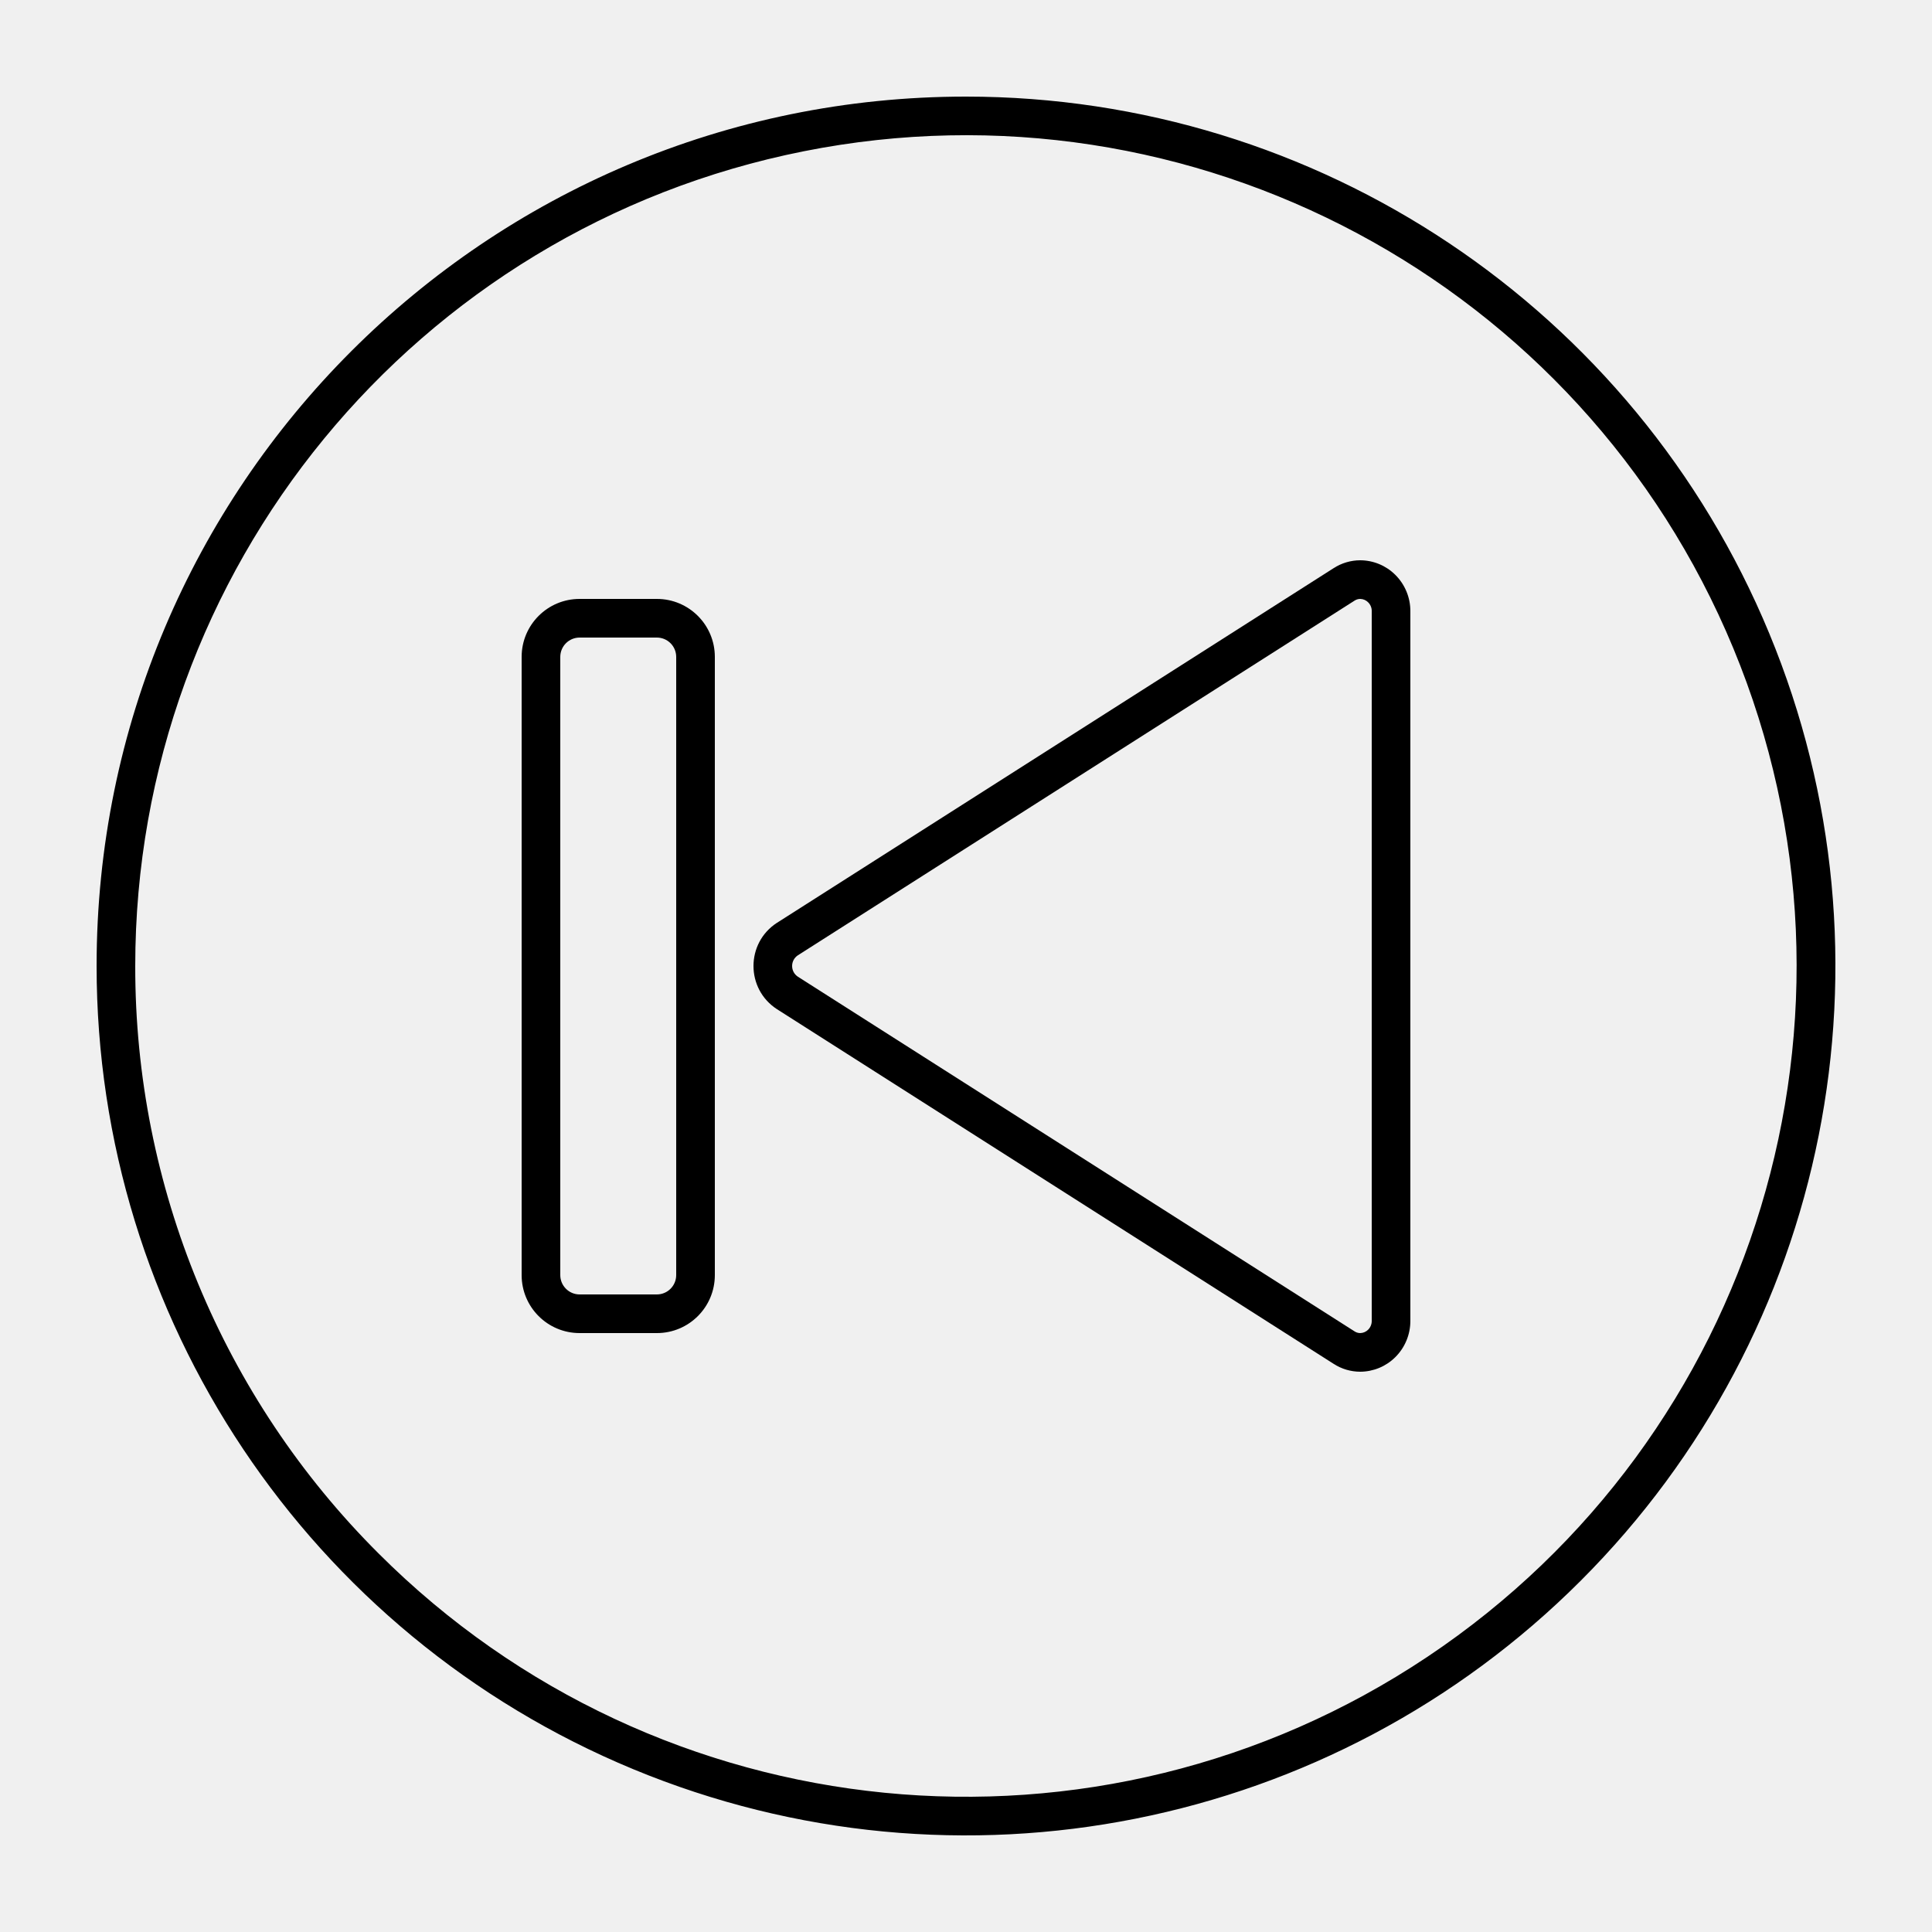
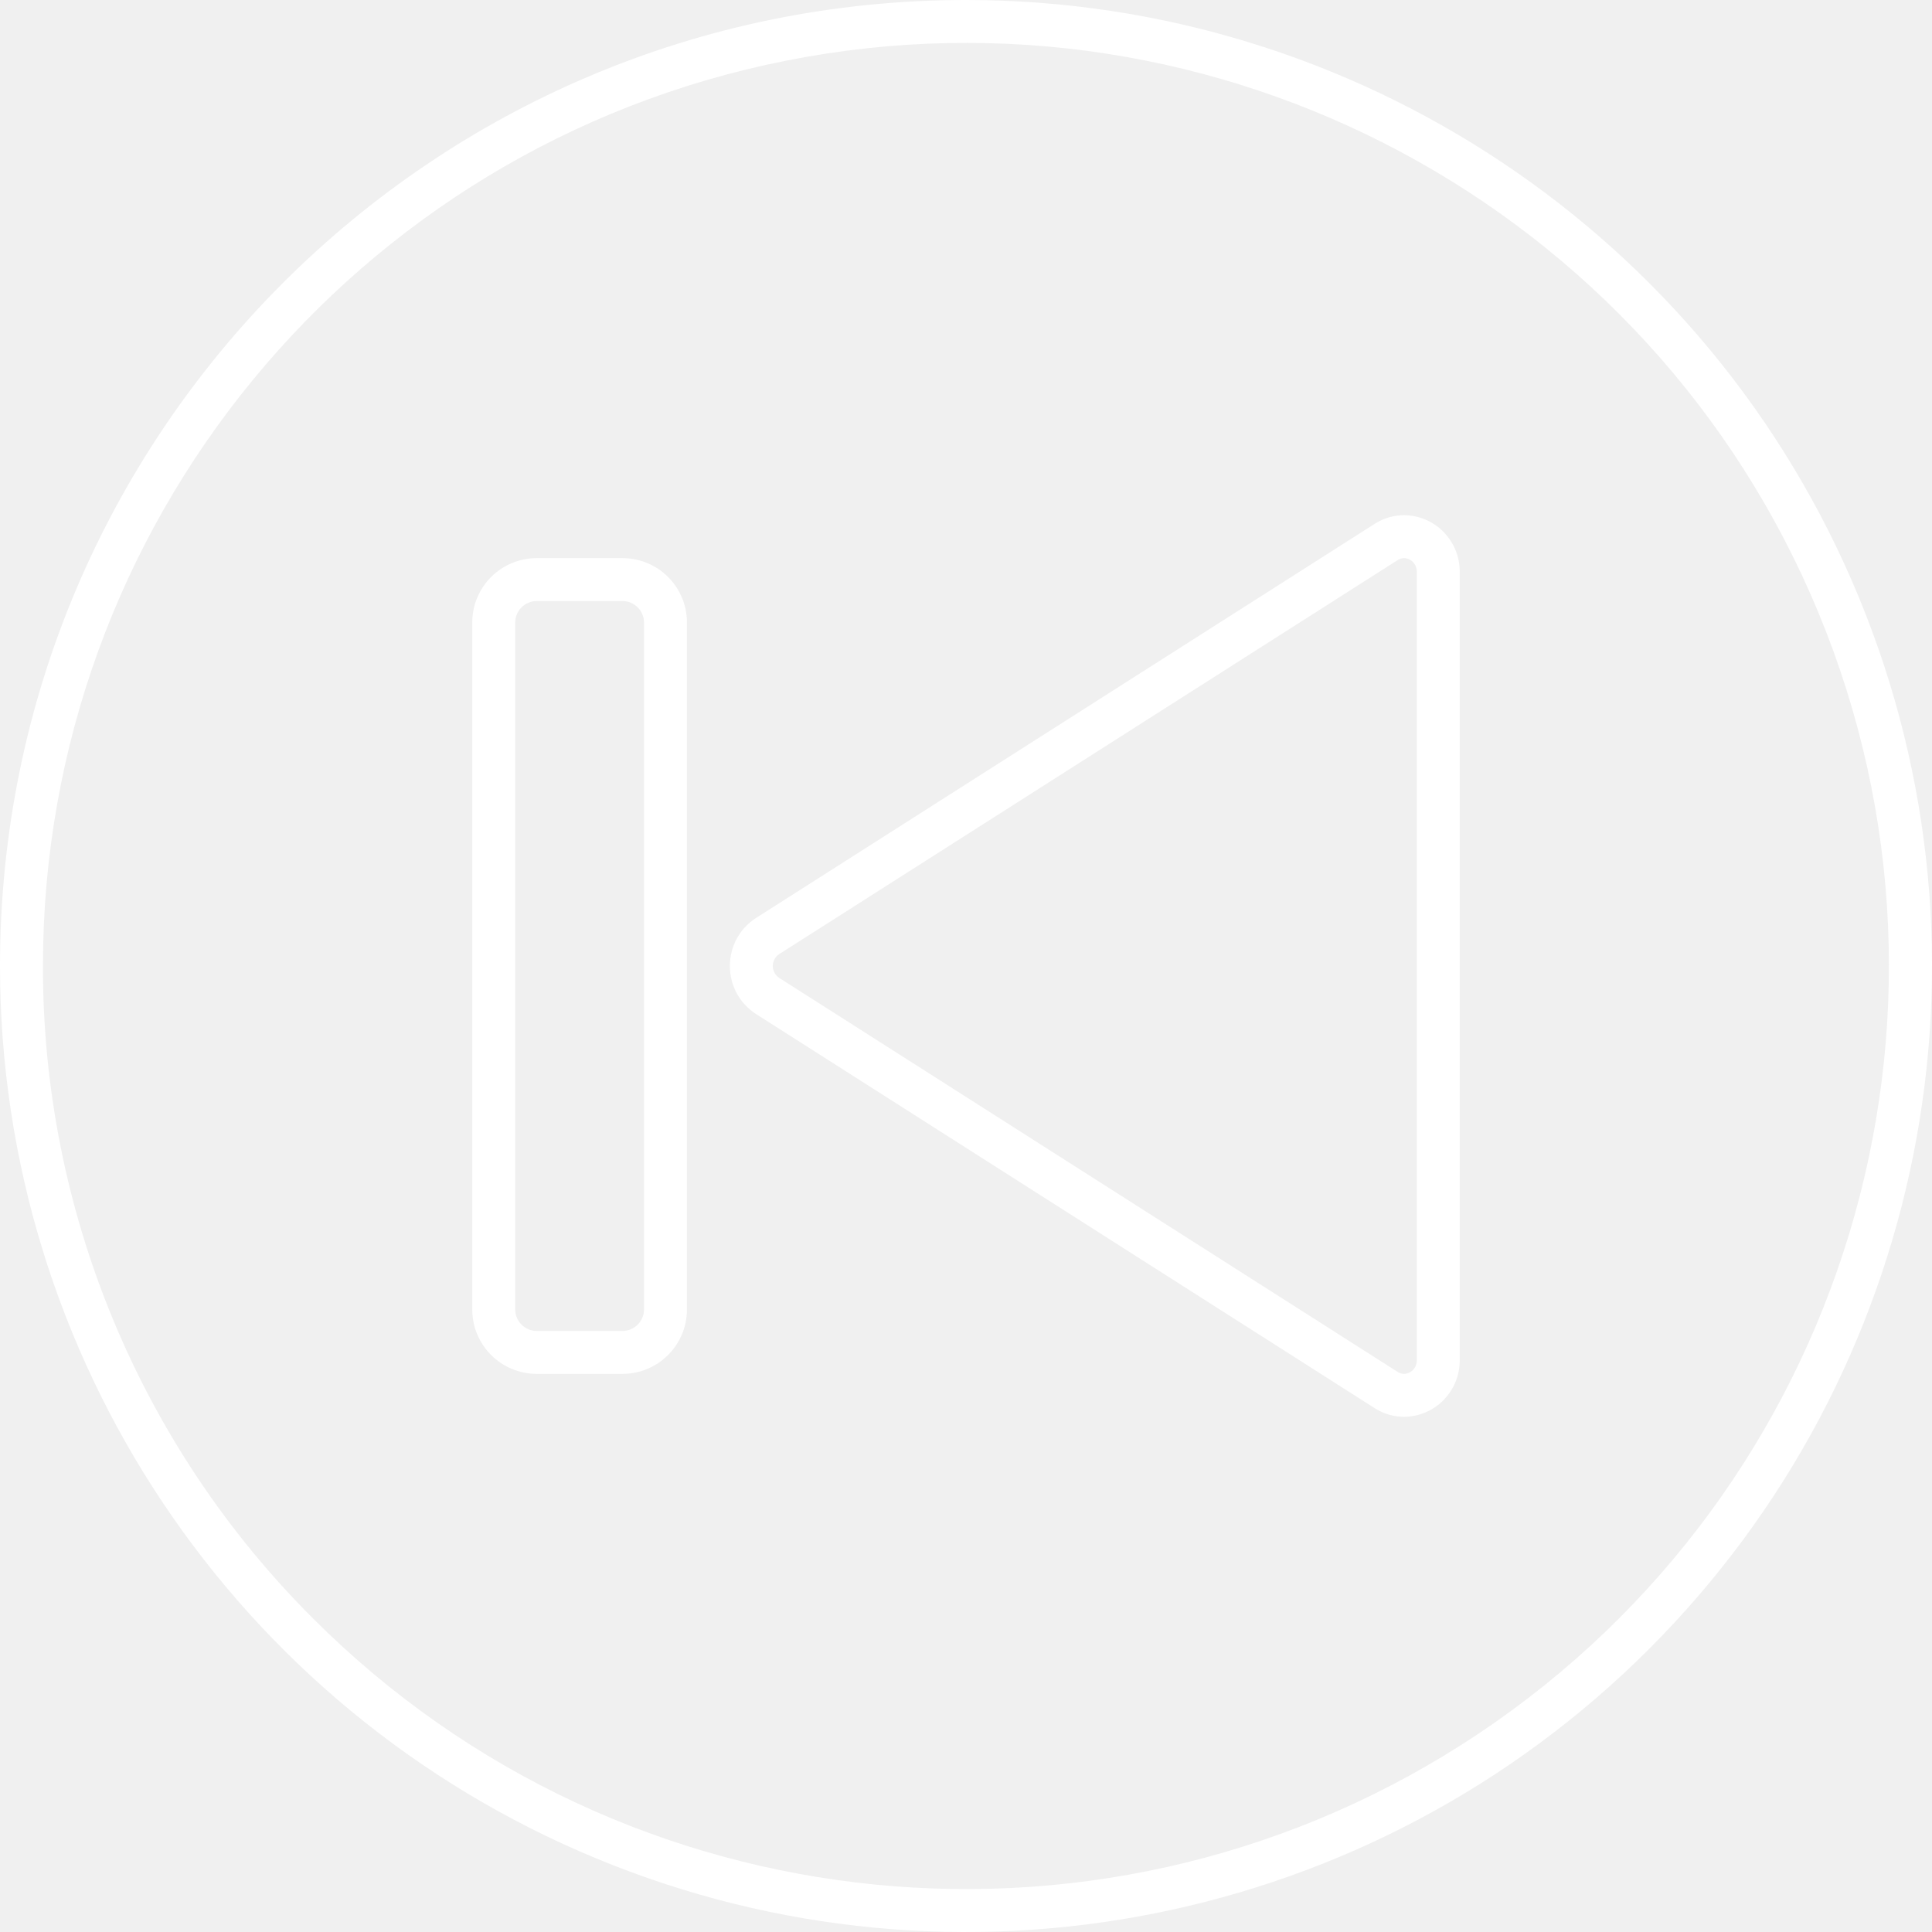
- <svg xmlns="http://www.w3.org/2000/svg" data-name="Layer 1" id="Layer_1" viewBox="0 0 100 100" version="1.1">
+ <svg xmlns="http://www.w3.org/2000/svg" data-name="Layer 1" id="Layer_1" viewBox="0 0 90 90" version="1.1" width="90" height="90">
  <defs id="defs13">
    </defs>
-   <g id="g843" transform="translate(-90)">
-     <path d="m 140,5 c 18.201,0 34.61,10.964 41.574,27.779 6.965,16.815 3.114,36.169 -9.756,49.039 -12.87,12.87 -32.224,16.721 -49.039,9.756 C 105.964,84.61 95,68.201 95,50 95,25.147 115.147,5 140,5 Z m -30.406,75.406 c 14.506,14.505 37.238,16.744 54.292,5.348 C 180.941,74.357 187.564,52.501 179.714,33.55 171.864,14.598 151.726,3.827 131.609,7.828 111.491,11.828 97,29.486 97,50 c -0.015,11.407 4.517,22.35 12.594,30.406 z" id="path4" />
-     <path d="m 130.217,47.764 28.816,-18.359 c 0.409,-0.263 0.885,-0.404 1.372,-0.405 0.678,0.003 1.328,0.271 1.81,0.748 0.506,0.5 0.789,1.182 0.785,1.893 v 36.718 c 0.004,0.711 -0.279,1.394 -0.785,1.893 -0.482,0.477 -1.132,0.745 -1.81,0.748 -0.487,-0.001 -0.963,-0.141 -1.372,-0.405 L 130.217,52.236 c -1.622,-1.05 -1.622,-3.423 0,-4.473 z m 1.075,2.786 28.816,18.359 c 0.088,0.059 0.191,0.091 0.297,0.091 0.153,-0.003 0.299,-0.065 0.408,-0.174 0.124,-0.123 0.192,-0.292 0.188,-0.467 V 31.641 c 0.005,-0.175 -0.063,-0.344 -0.188,-0.467 -0.108,-0.109 -0.254,-0.171 -0.408,-0.174 -0.106,7.11e-4 -0.209,0.032 -0.297,0.091 l -28.816,18.359 c -0.389,0.264 -0.389,0.836 6e-5,1.099 z" id="path6" />
-     <path d="m 120,31 h 4 c 1.657,2.32e-4 3,1.343 3,3 v 32 c -2.5e-4,1.657 -1.343,3 -3,3 h -4 c -1.657,-2.48e-4 -3,-1.343 -3,-3 V 34 c 2.3e-4,-1.657 1.343,-3 3,-3 z m -1,35 c 0.001,0.552 0.448,0.999 1,1 h 4 c 0.552,-0.001 0.999,-0.448 1,-1 V 34 c -0.001,-0.552 -0.448,-0.999 -1,-1 h -4 c -0.552,0.001 -0.999,0.448 -1,1 z" id="path8" />
+   <g id="g843" transform="translate(-95,-5)">
+     <path d="m 140,5 c 18.201,0 34.61,10.964 41.574,27.779 6.965,16.815 3.114,36.169 -9.756,49.039 -12.87,12.87 -32.224,16.721 -49.039,9.756 C 105.964,84.61 95,68.201 95,50 95,25.147 115.147,5 140,5 Z m -30.406,75.406 c 14.506,14.505 37.238,16.744 54.292,5.348 C 180.941,74.357 187.564,52.501 179.714,33.55 171.864,14.598 151.726,3.827 131.609,7.828 111.491,11.828 97,29.486 97,50 c -0.015,11.407 4.517,22.35 12.594,30.406 z" id="path4" style="fill:#ffffff" />
+     <path d="m 130.217,47.764 28.816,-18.359 c 0.409,-0.263 0.885,-0.404 1.372,-0.405 0.678,0.003 1.328,0.271 1.81,0.748 0.506,0.5 0.789,1.182 0.785,1.893 v 36.718 c 0.004,0.711 -0.279,1.394 -0.785,1.893 -0.482,0.477 -1.132,0.745 -1.81,0.748 -0.487,-0.001 -0.963,-0.141 -1.372,-0.405 L 130.217,52.236 c -1.622,-1.05 -1.622,-3.423 0,-4.473 z m 1.075,2.786 28.816,18.359 c 0.088,0.059 0.191,0.091 0.297,0.091 0.153,-0.003 0.299,-0.065 0.408,-0.174 0.124,-0.123 0.192,-0.292 0.188,-0.467 V 31.641 c 0.005,-0.175 -0.063,-0.344 -0.188,-0.467 -0.108,-0.109 -0.254,-0.171 -0.408,-0.174 -0.106,7.11e-4 -0.209,0.032 -0.297,0.091 l -28.816,18.359 c -0.389,0.264 -0.389,0.836 6e-5,1.099 z" id="path6" style="fill:#ffffff" />
+     <path d="m 120,31 h 4 c 1.657,2.32e-4 3,1.343 3,3 v 32 c -2.5e-4,1.657 -1.343,3 -3,3 h -4 c -1.657,-2.48e-4 -3,-1.343 -3,-3 V 34 c 2.3e-4,-1.657 1.343,-3 3,-3 z m -1,35 c 0.001,0.552 0.448,0.999 1,1 h 4 c 0.552,-0.001 0.999,-0.448 1,-1 V 34 c -0.001,-0.552 -0.448,-0.999 -1,-1 h -4 c -0.552,0.001 -0.999,0.448 -1,1 z" id="path8" style="fill:#ffffff" />
  </g>
</svg>
